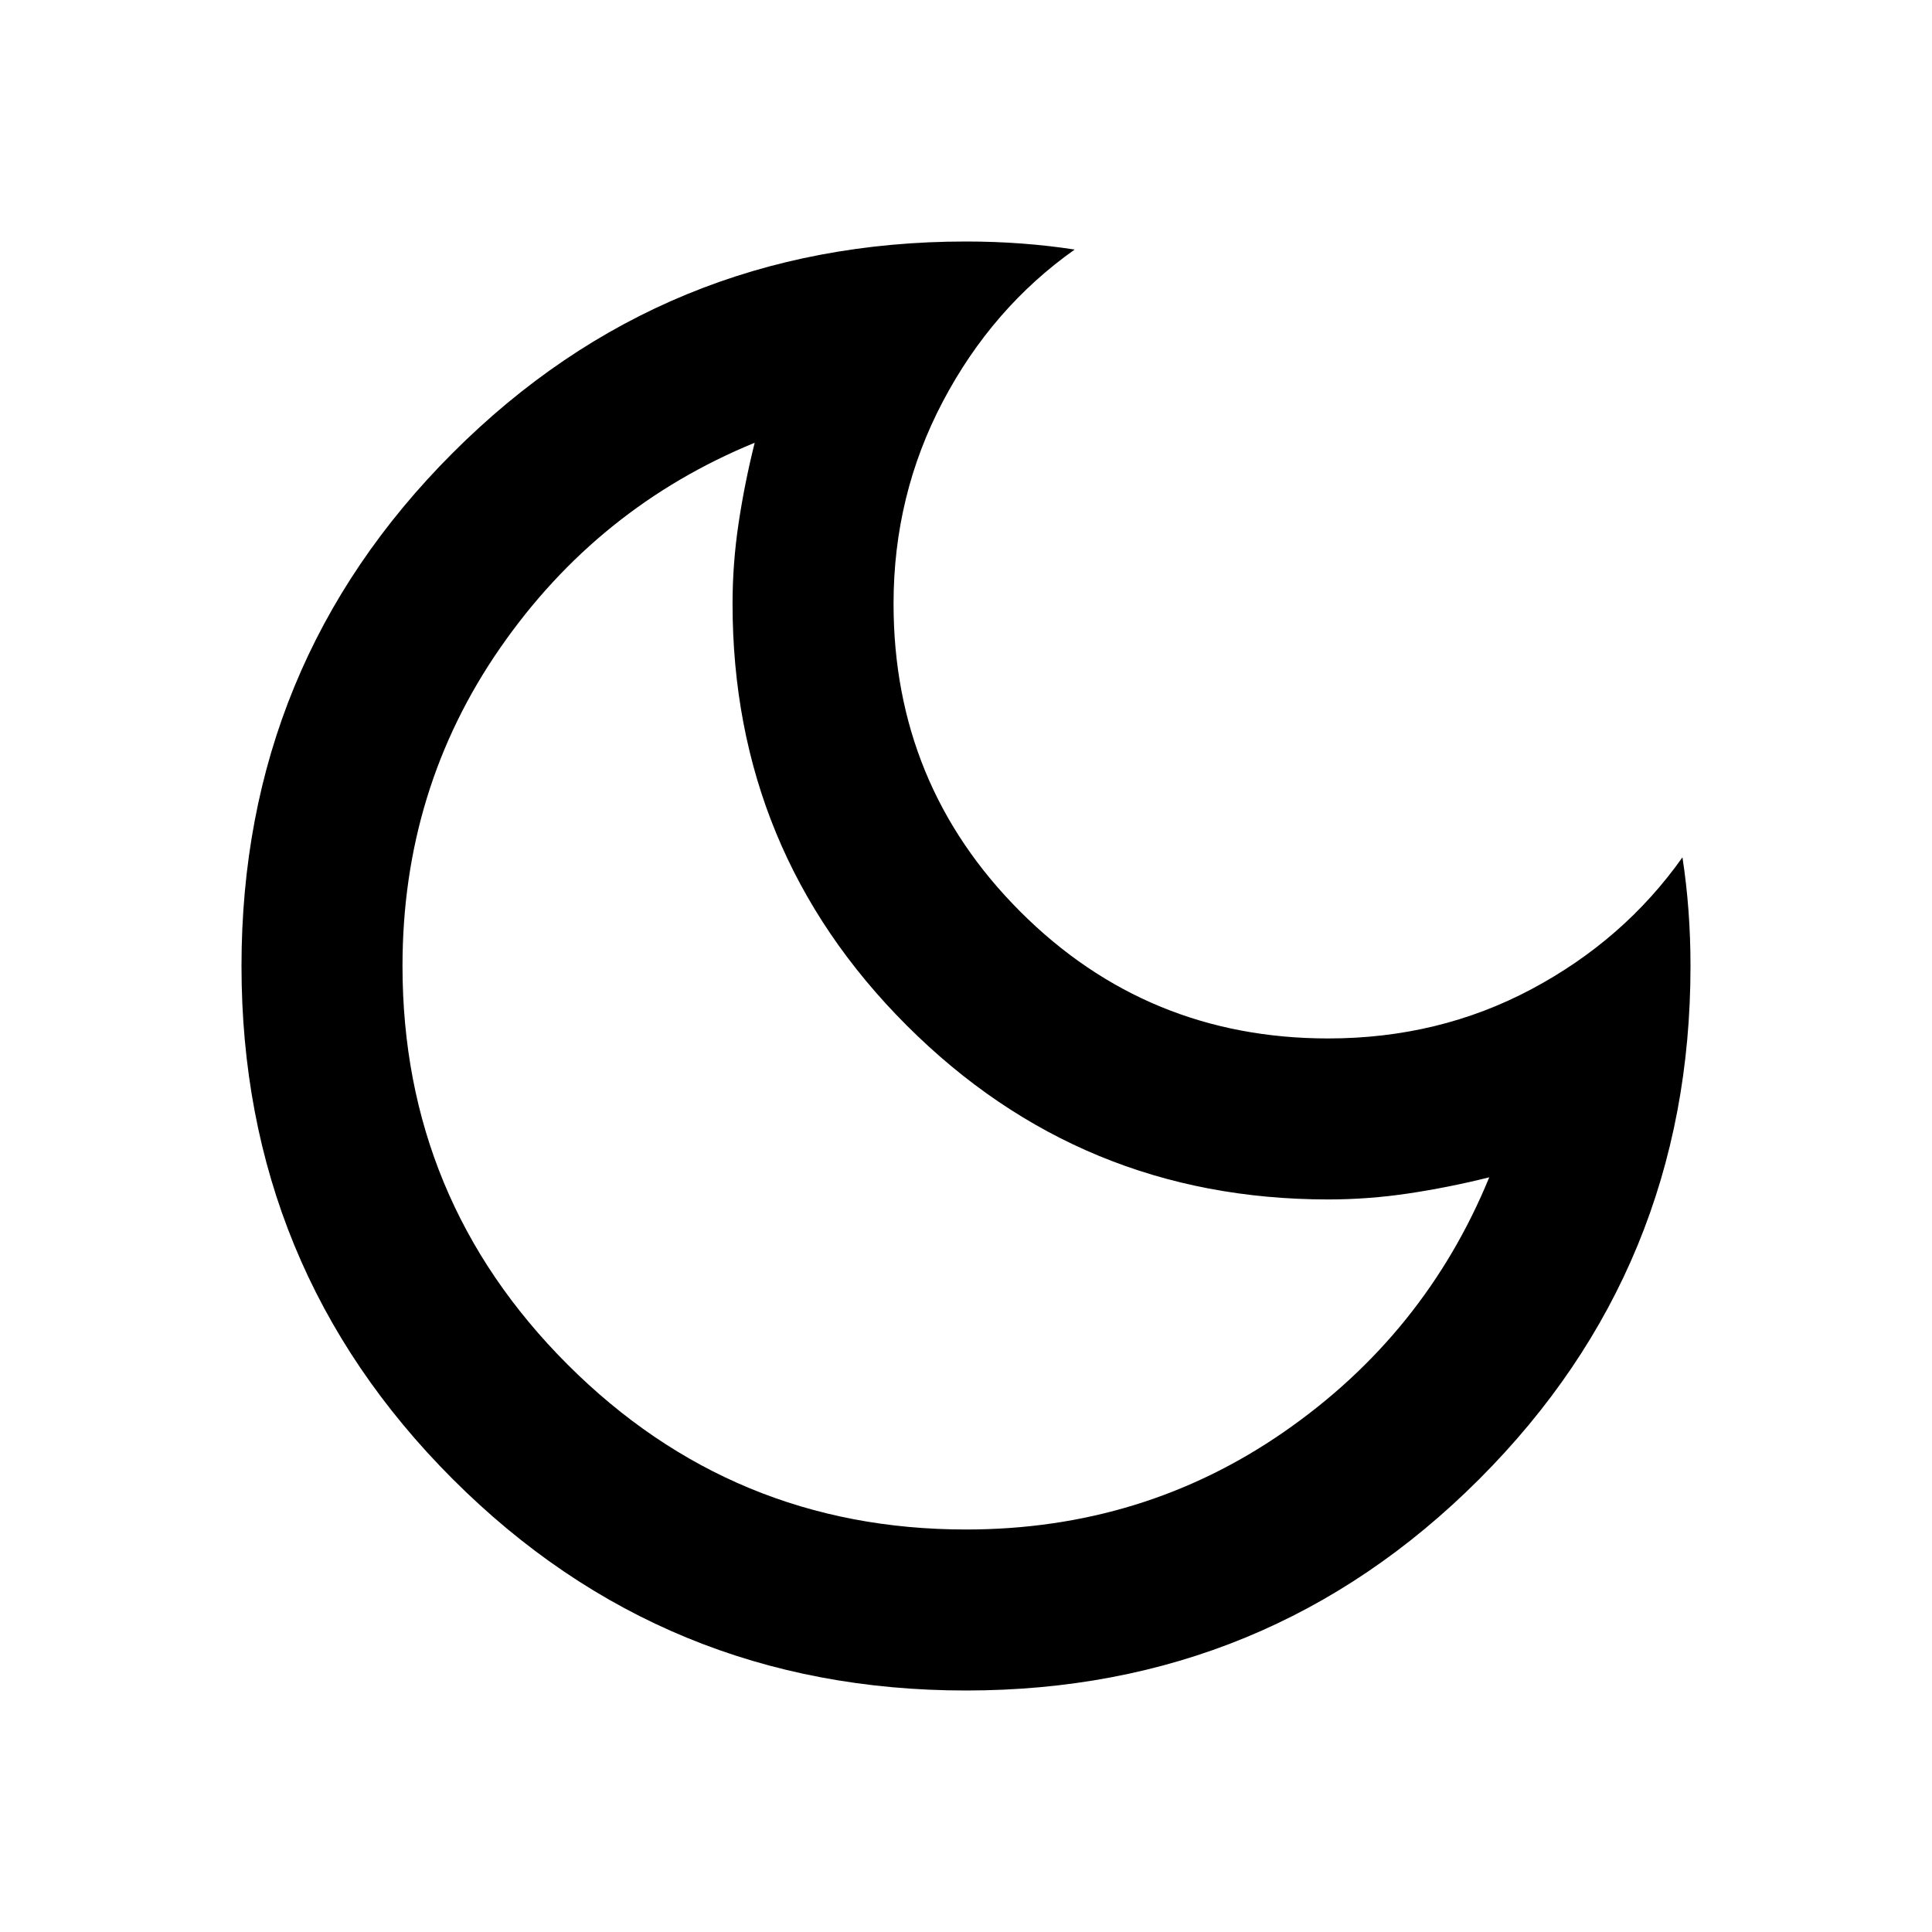
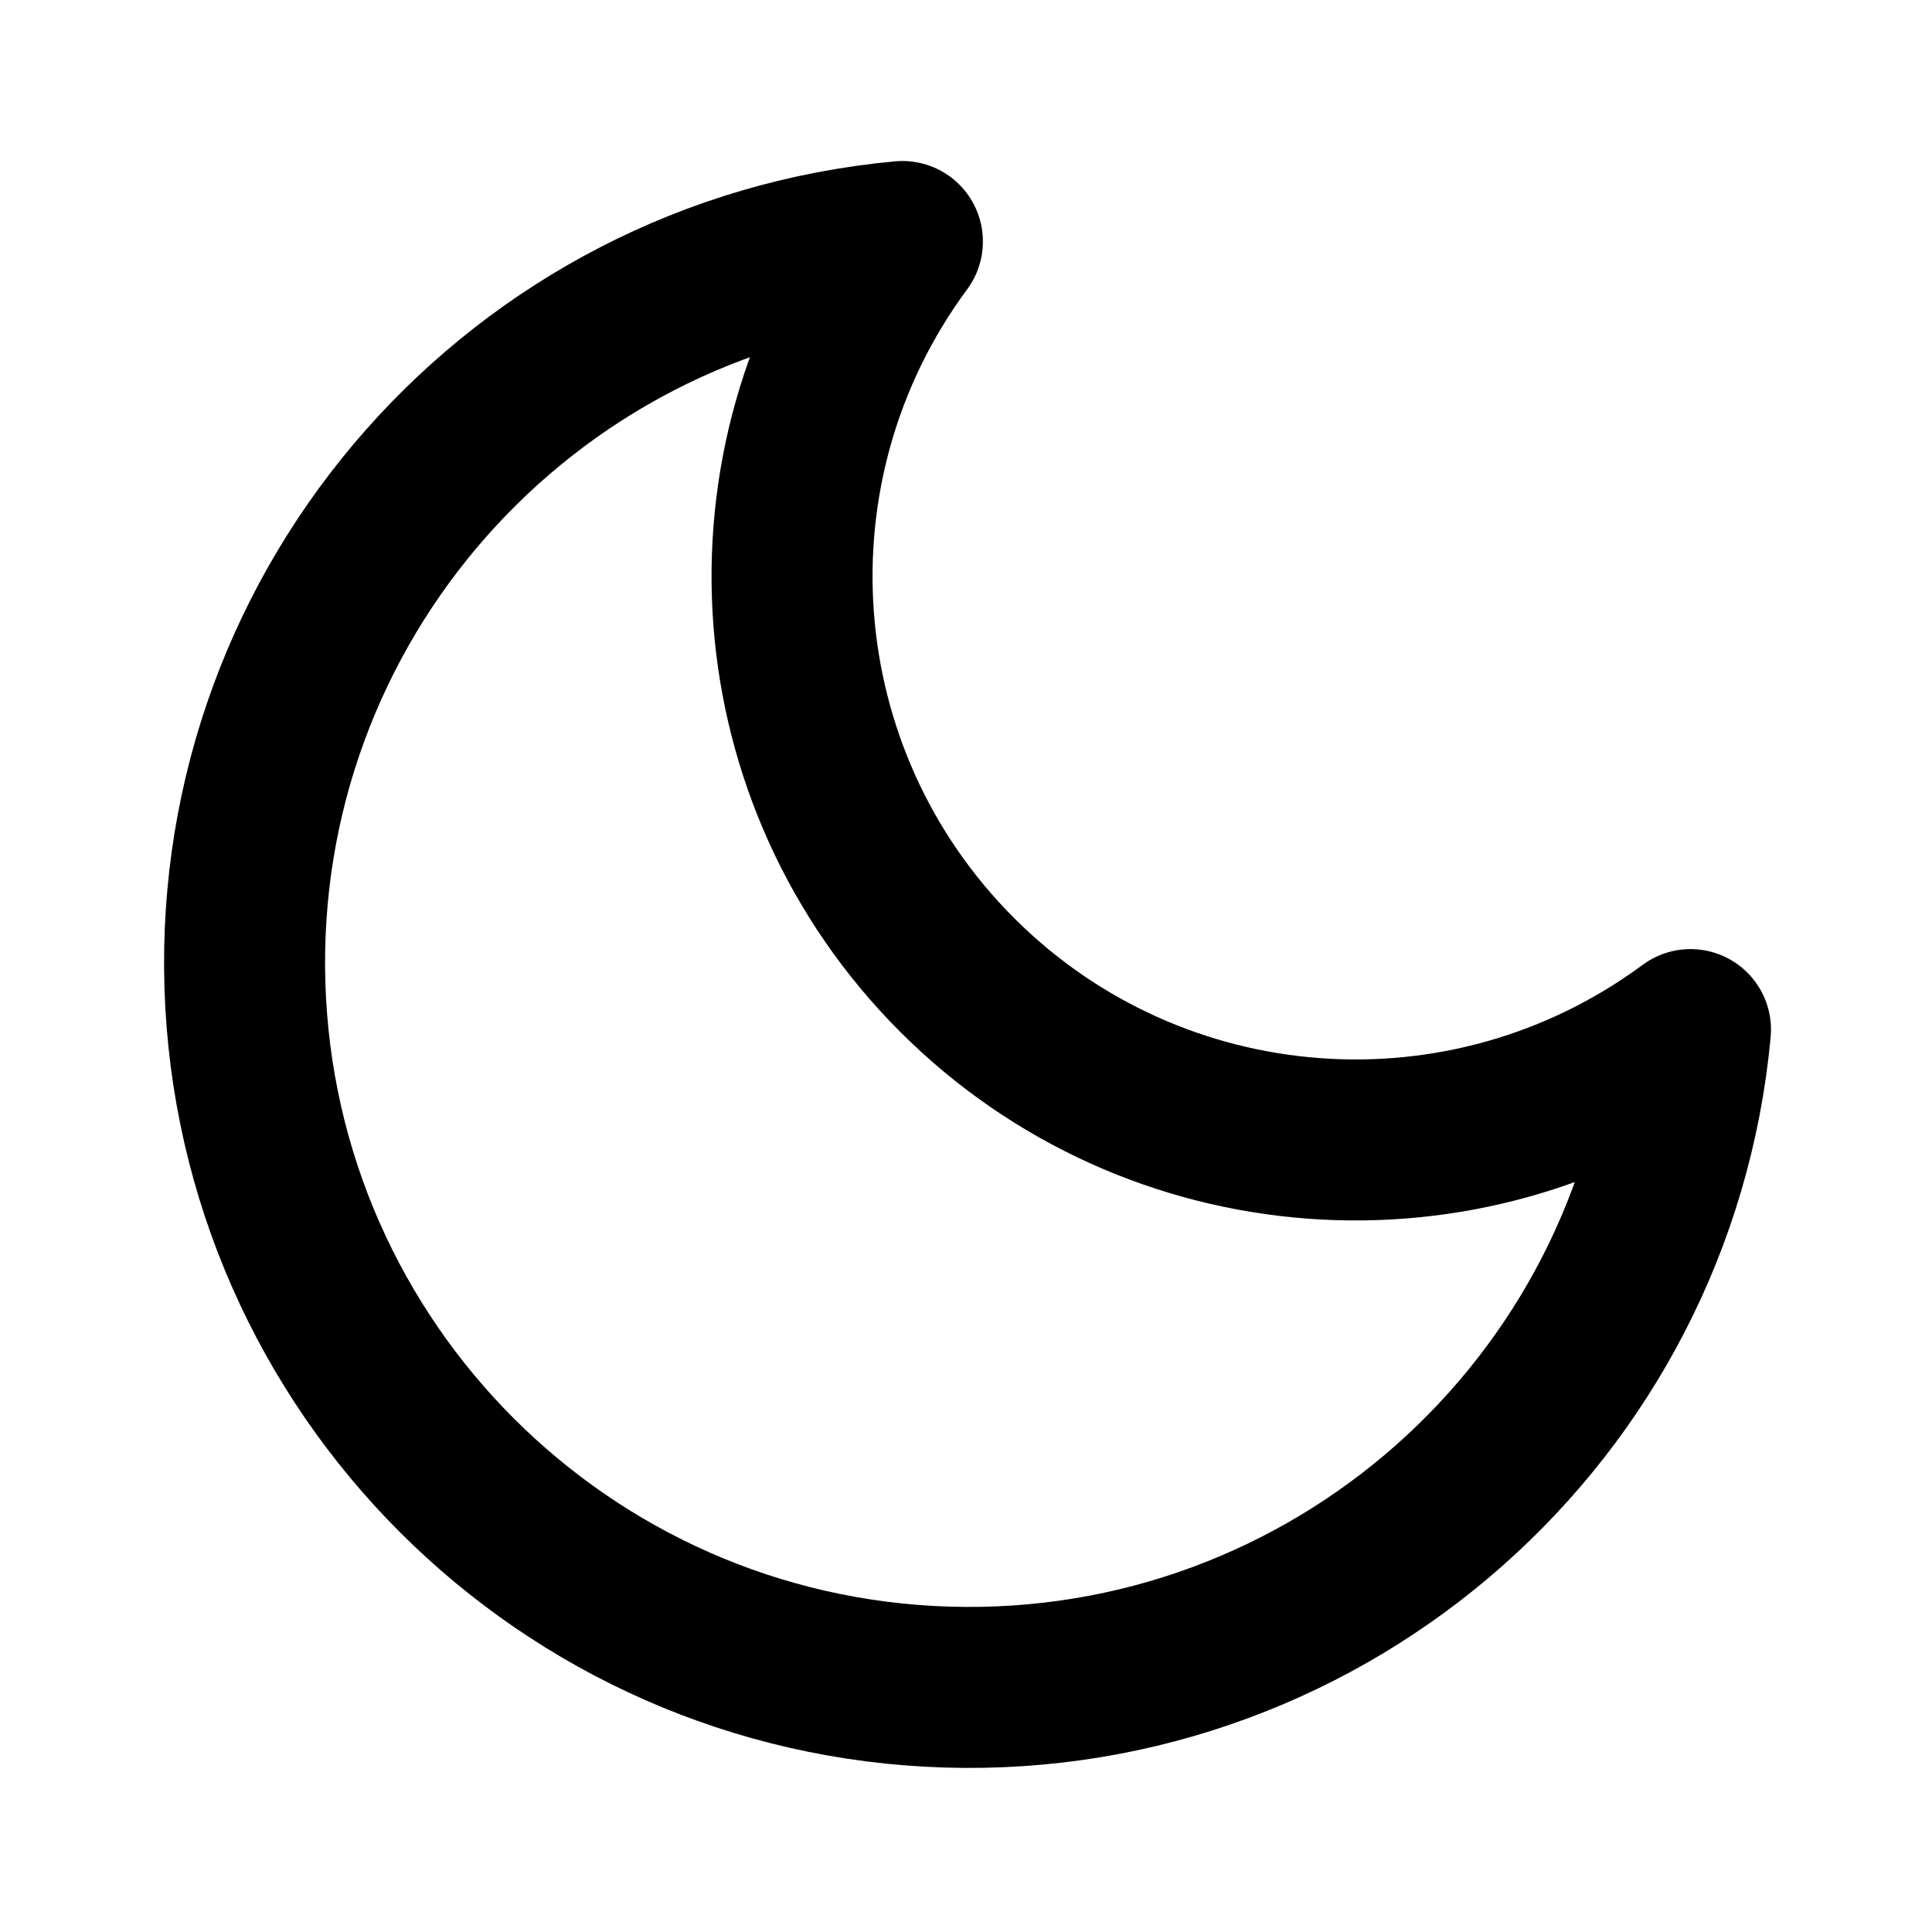
- <svg xmlns="http://www.w3.org/2000/svg" height="24px" viewBox="0 -960 960 960" width="24px" fill="undefined">
-   <path d="M480-120q-150 0-255-105T120-480q0-150 105-255t255-105q14 0 27.5 1t26.5 3q-41 29-65.5 75.5T444-660q0 90 63 153t153 63q55 0 101-24.5t75-65.5q2 13 3 26.5t1 27.5q0 150-105 255T480-120Zm0-80q88 0 158-48.5T740-375q-20 5-40 8t-40 3q-123 0-209.5-86.5T364-660q0-20 3-40t8-40q-78 32-126.5 102T200-480q0 116 82 198t198 82Zm-10-270Z" />
+ <svg xmlns="http://www.w3.org/2000/svg" width="24" height="24" viewBox="0 0 24 24" fill="none" stroke="currentColor" stroke-width="2" stroke-linecap="round" stroke-linejoin="round">
+   <path d="M21 12.79A9 9 0 1 1 11.21 3 7 7 0 0 0 21 12.79z" />
</svg>
